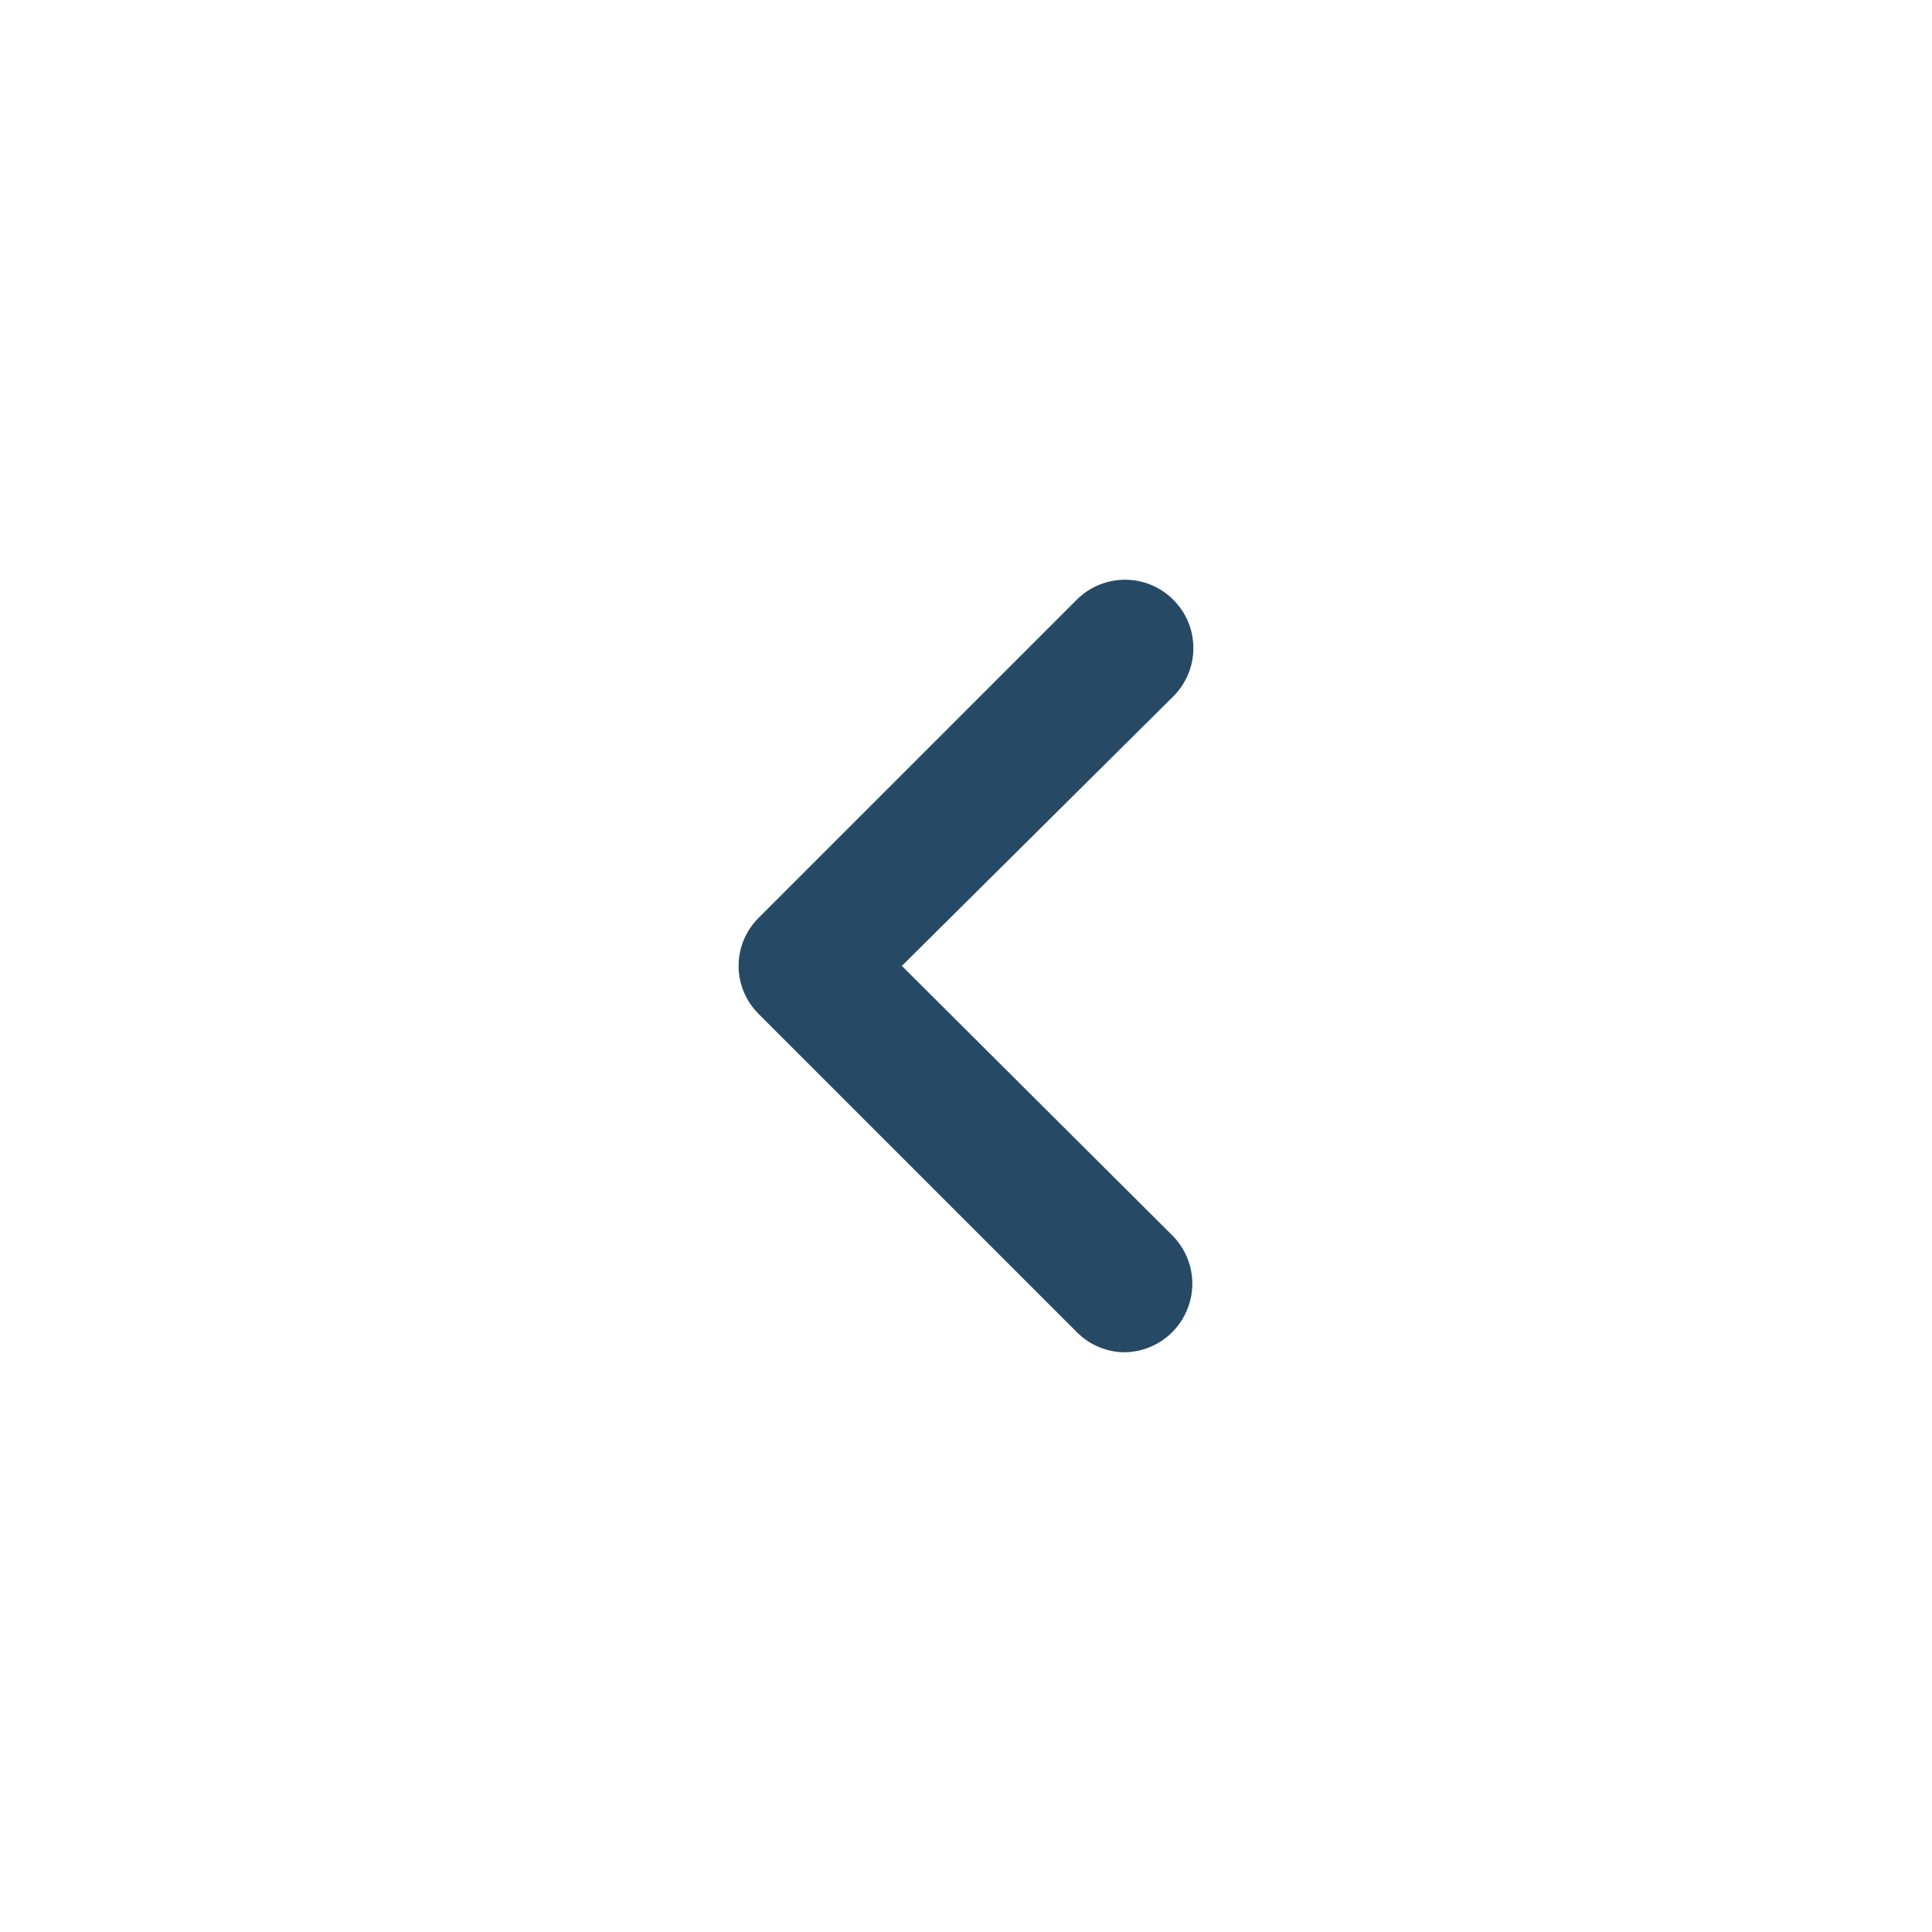
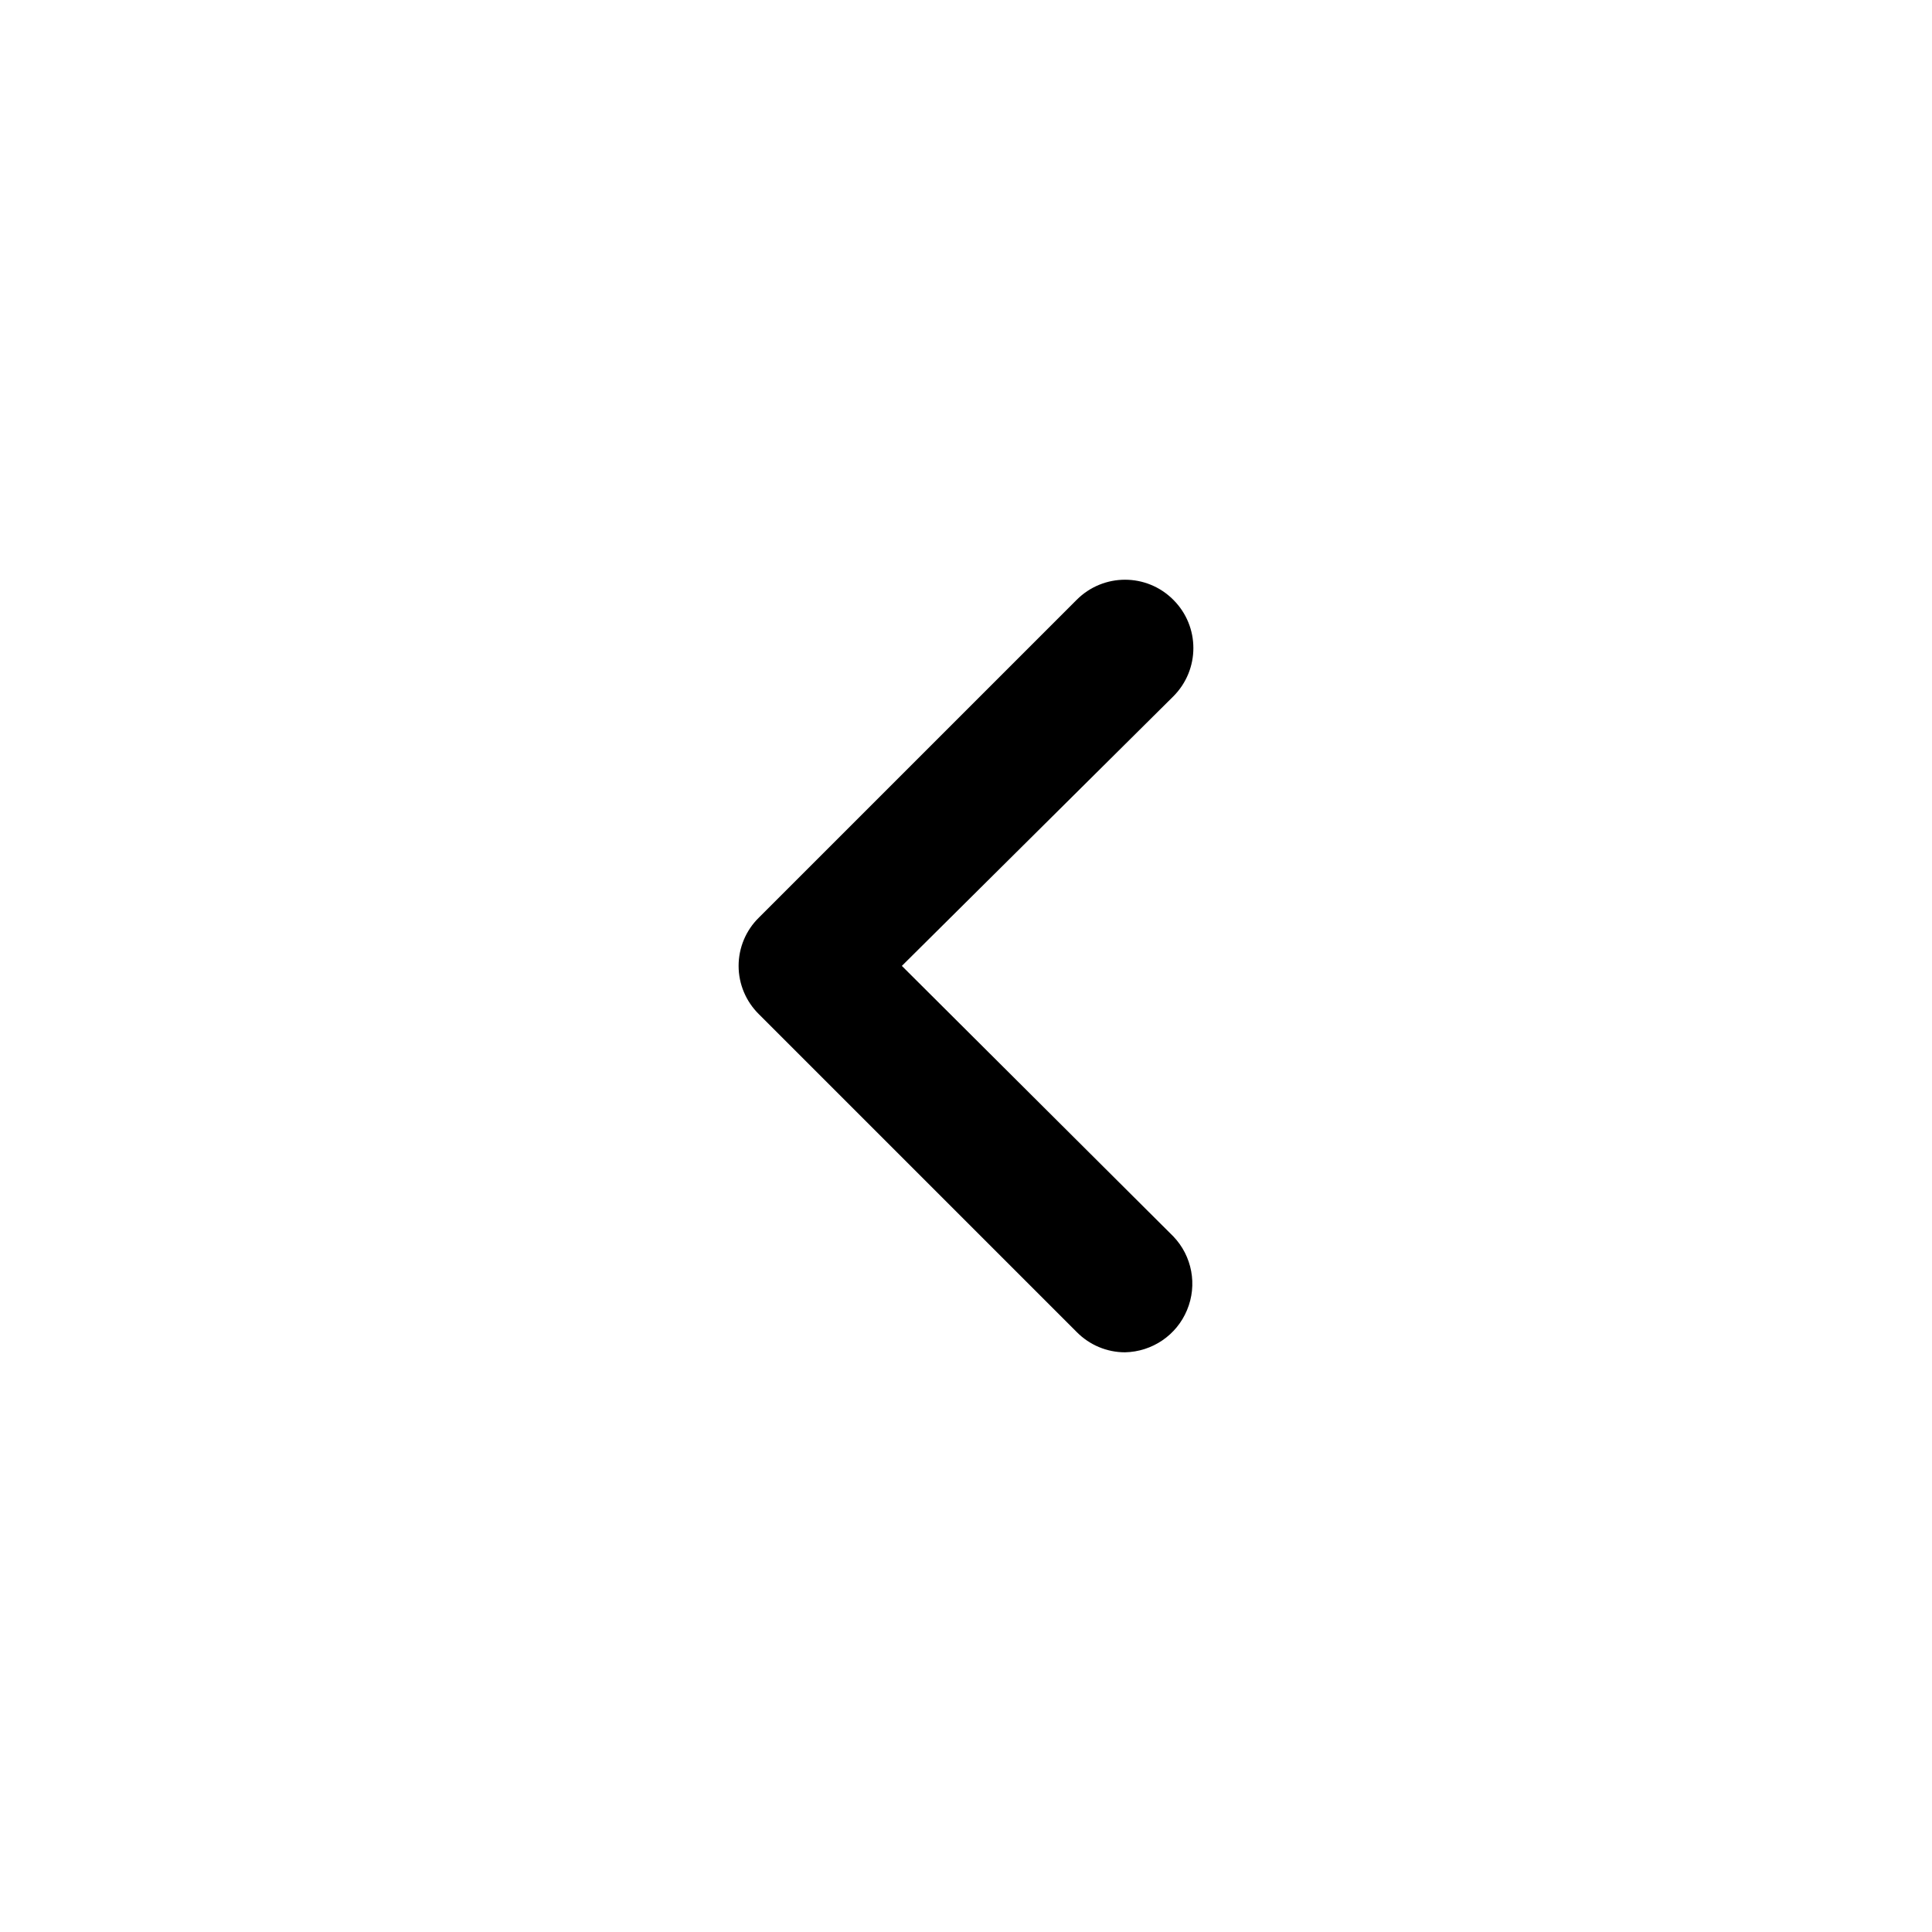
<svg xmlns="http://www.w3.org/2000/svg" width="20" height="20" viewBox="0 0 20 20">
-   <path fill="#264966" d="M11.646,13.999 C11.458,13.999 11.278,13.923 11.146,13.789 L7.856,10.499 C7.722,10.367 7.646,10.187 7.646,9.999 C7.646,9.81 7.722,9.63 7.856,9.499 L11.146,6.209 C11.423,5.932 11.87,5.932 12.146,6.209 C12.423,6.485 12.423,6.932 12.146,7.209 L9.336,9.999 L12.146,12.799 C12.341,13.002 12.397,13.302 12.288,13.562 C12.18,13.822 11.928,13.993 11.646,13.999 L11.646,13.999 Z" />
+   <path d="M11.646,13.999 C11.458,13.999 11.278,13.923 11.146,13.789 L7.856,10.499 C7.722,10.367 7.646,10.187 7.646,9.999 C7.646,9.81 7.722,9.63 7.856,9.499 L11.146,6.209 C11.423,5.932 11.87,5.932 12.146,6.209 C12.423,6.485 12.423,6.932 12.146,7.209 L9.336,9.999 L12.146,12.799 C12.341,13.002 12.397,13.302 12.288,13.562 C12.18,13.822 11.928,13.993 11.646,13.999 L11.646,13.999 Z" />
</svg>
